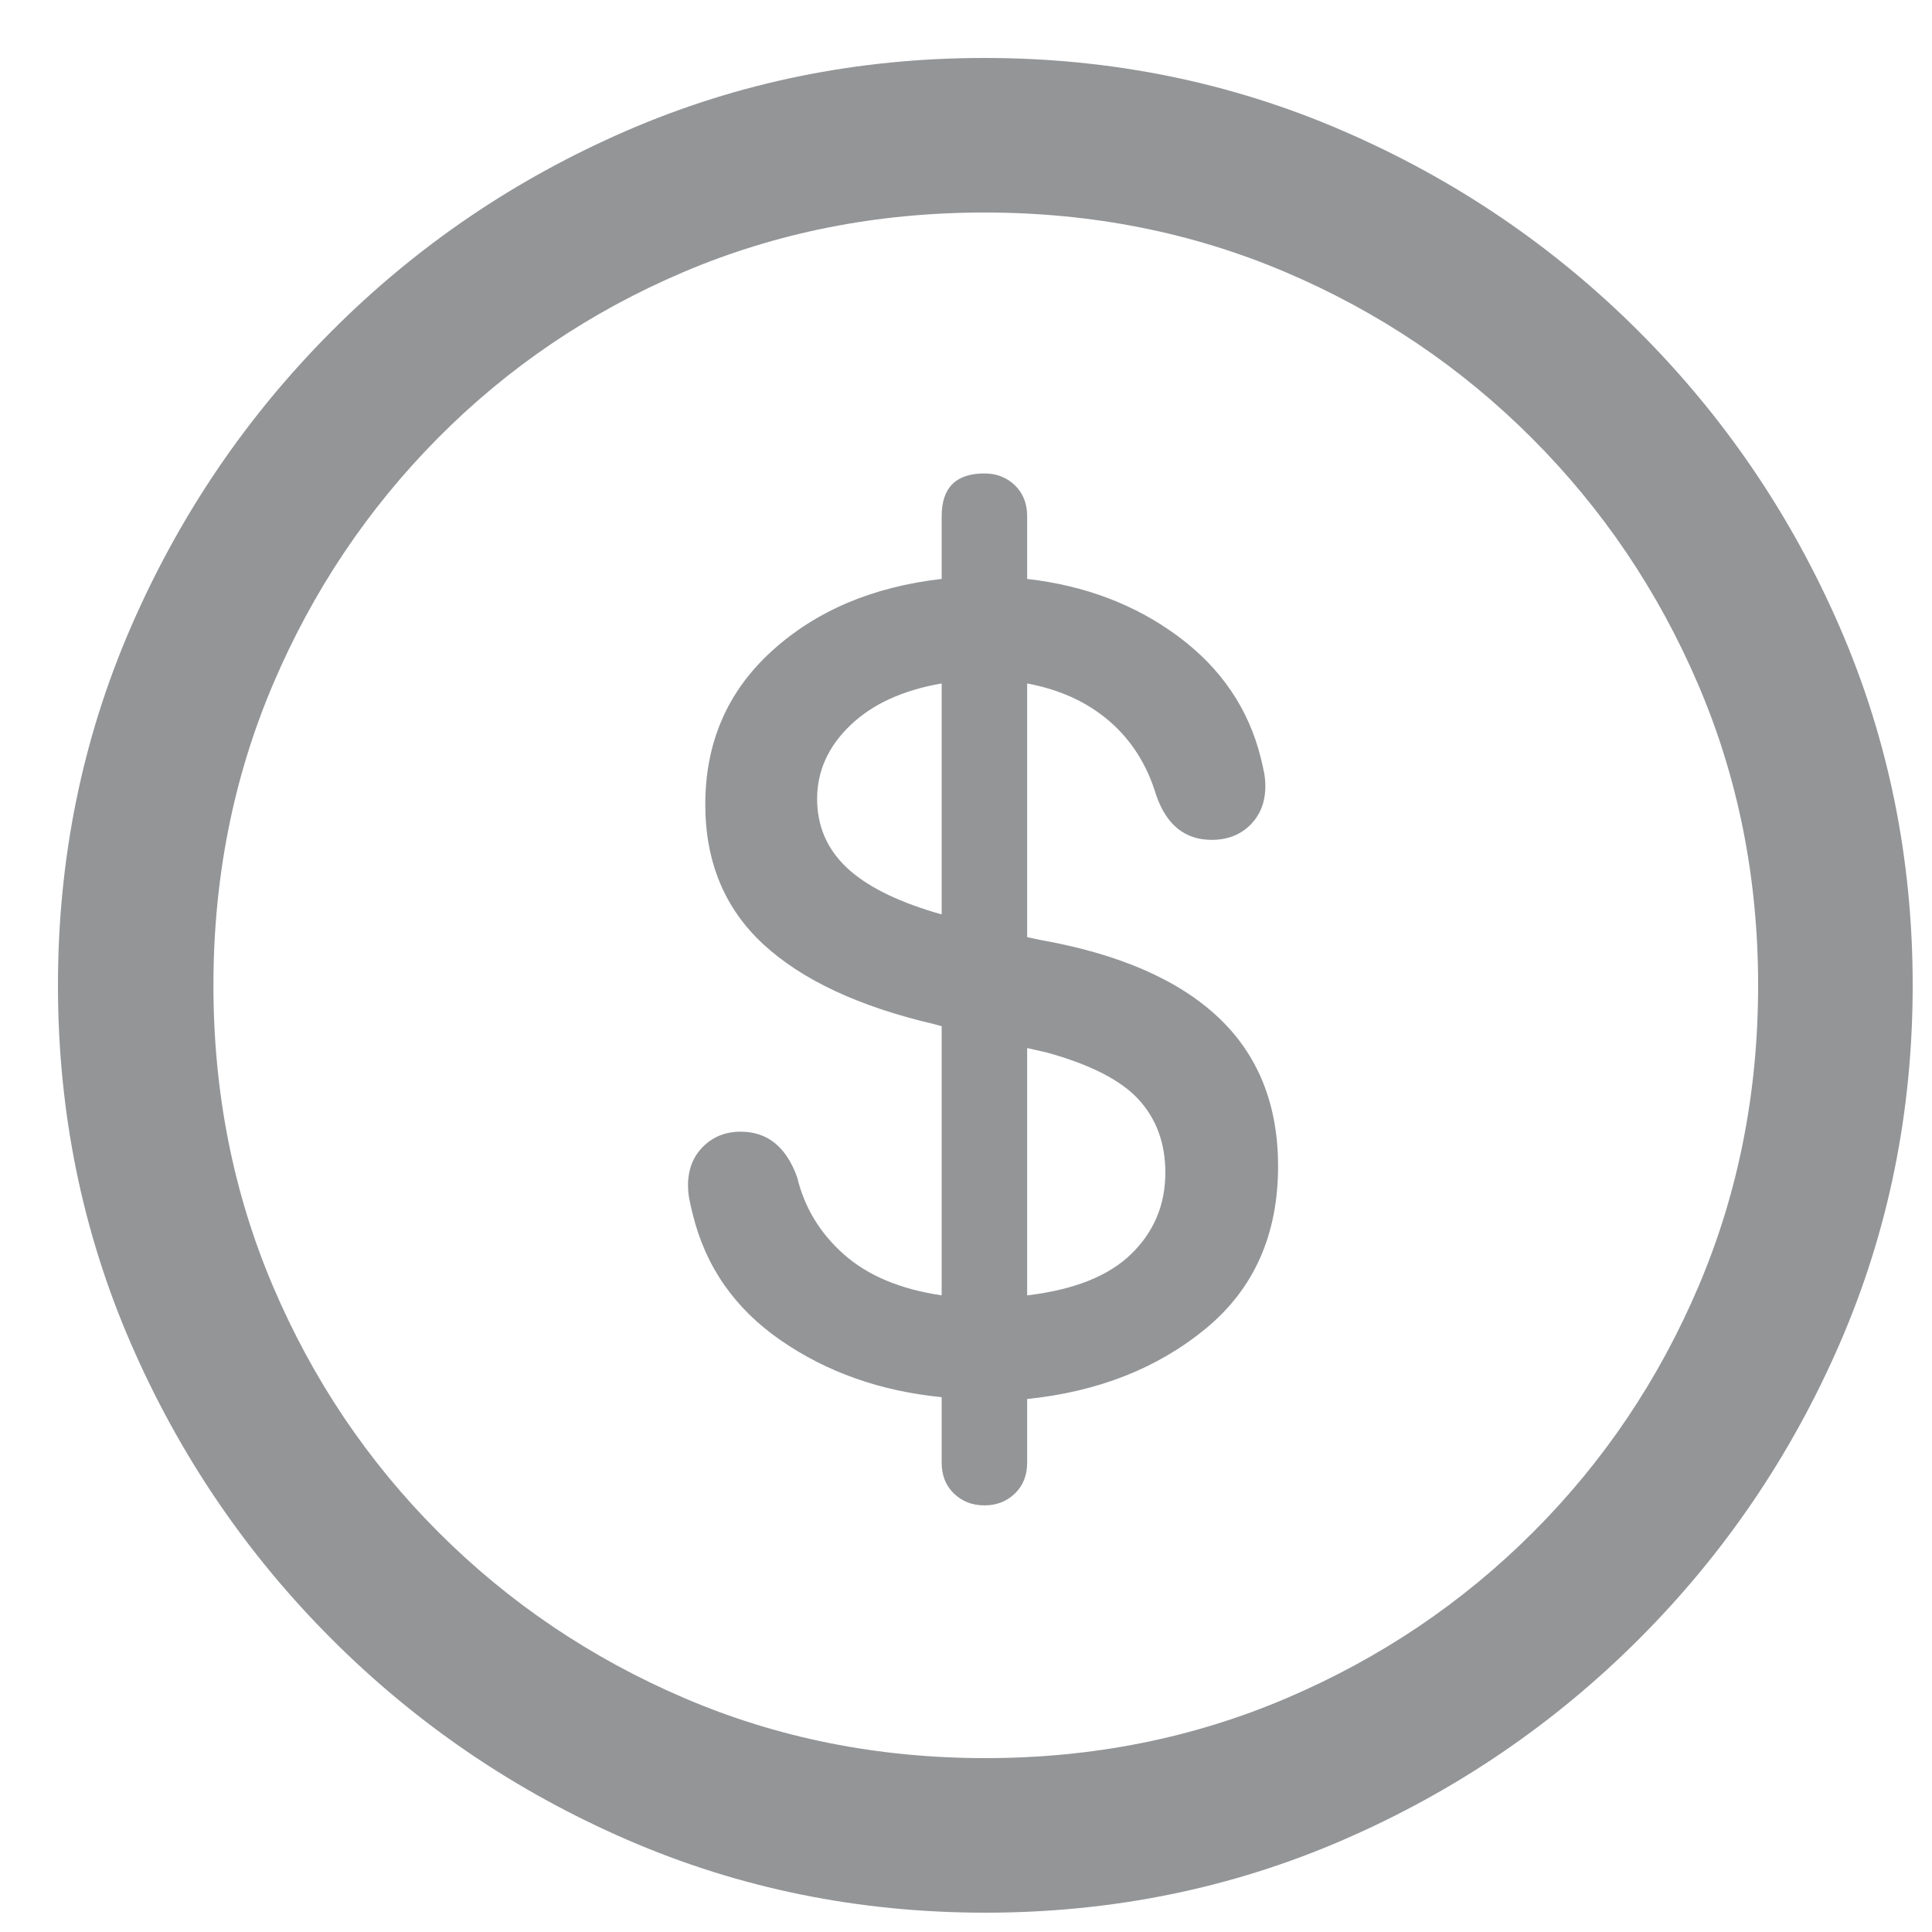
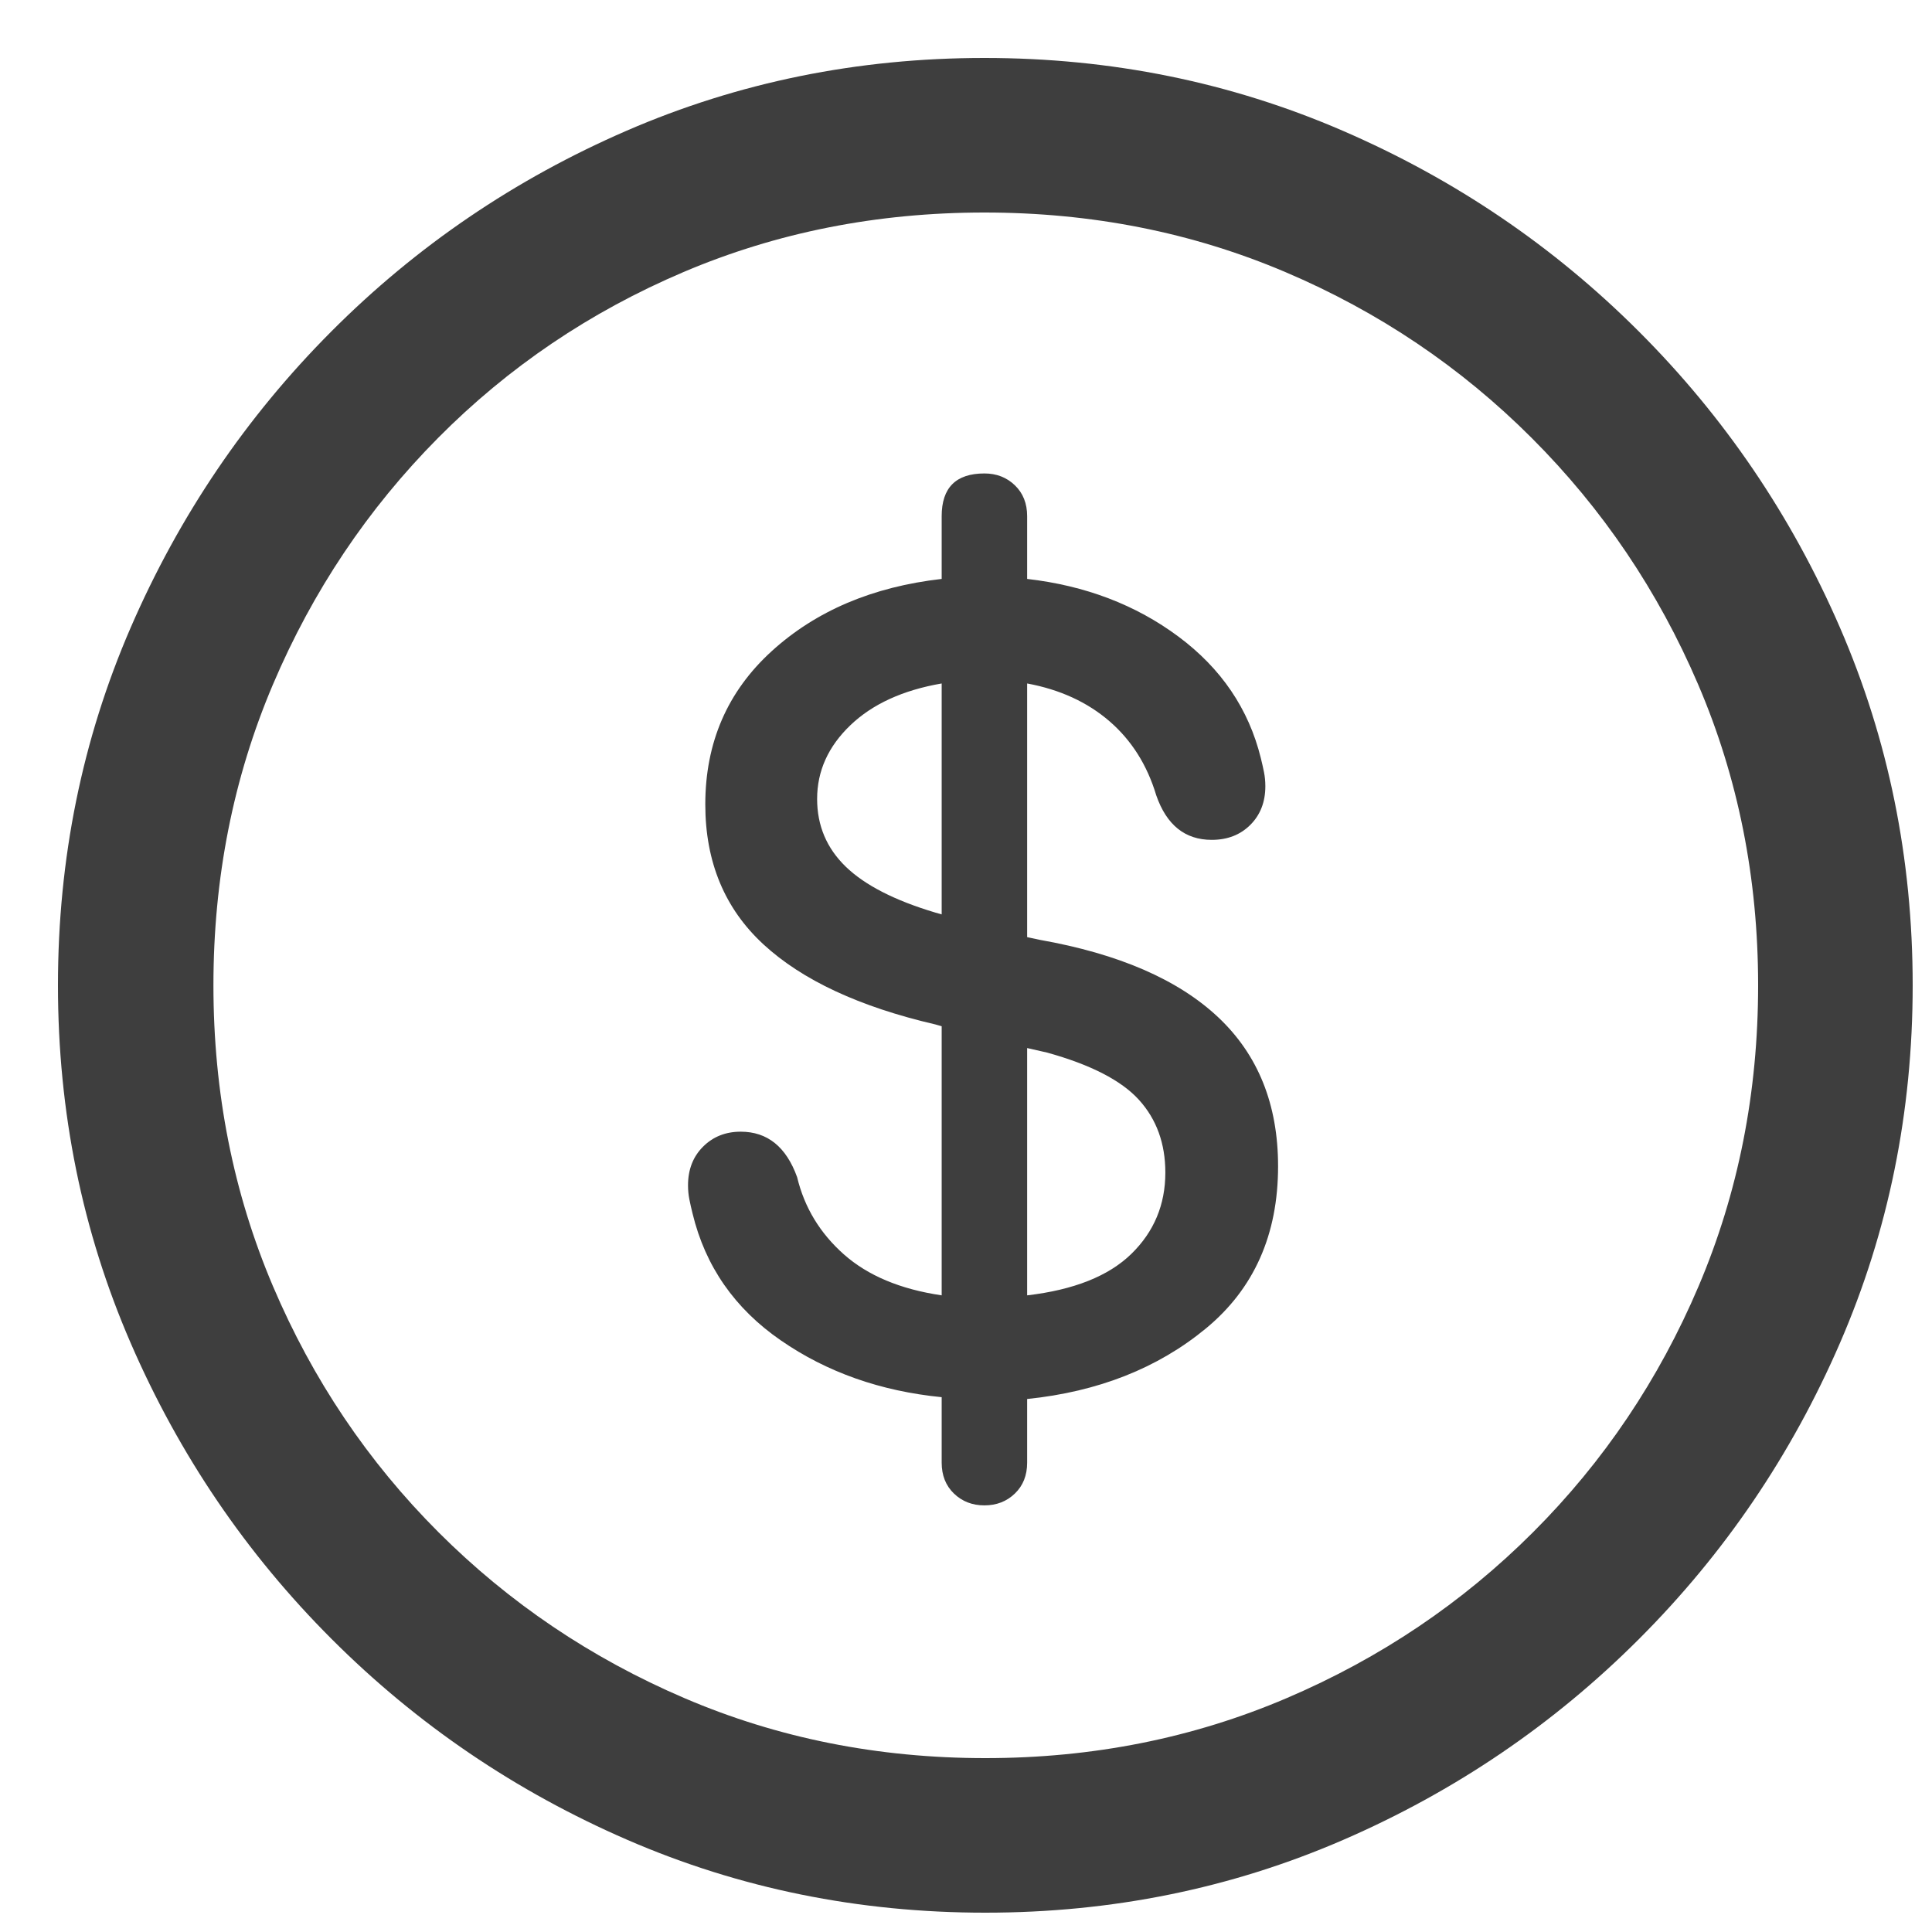
<svg xmlns="http://www.w3.org/2000/svg" width="100px" height="100px" viewBox="0 0 100 100" version="1.1">
  <g id="Artboard-Copy-290" stroke="none" stroke-width="1" fill="none" fill-rule="evenodd">
-     <path d="M51,99 C57.557,99 63.729,97.745 69.518,95.235 C75.306,92.725 80.412,89.259 84.835,84.835 C89.259,80.412 92.725,75.306 95.235,69.518 C97.745,63.729 99,57.557 99,51 C99,44.443 97.745,38.271 95.235,32.482 C92.725,26.694 89.259,21.588 84.835,17.165 C80.412,12.741 75.298,9.275 69.494,6.765 C63.69,4.255 57.51,3 50.953,3 C44.396,3 38.224,4.255 32.435,6.765 C26.647,9.275 21.549,12.741 17.141,17.165 C12.733,21.588 9.275,26.694 6.765,32.482 C4.255,38.271 3,44.443 3,51 C3,57.557 4.255,63.729 6.765,69.518 C9.275,75.306 12.741,80.412 17.165,84.835 C21.588,89.259 26.694,92.725 32.482,95.235 C38.271,97.745 44.443,99 51,99 Z M51,91 C45.447,91 40.255,89.965 35.424,87.894 C30.592,85.824 26.349,82.961 22.694,79.306 C19.039,75.651 16.184,71.408 14.129,66.576 C12.075,61.745 11.047,56.553 11.047,51 C11.047,45.447 12.075,40.255 14.129,35.424 C16.184,30.592 19.031,26.341 22.671,22.671 C26.31,19 30.545,16.137 35.376,14.082 C40.208,12.027 45.4,11 50.953,11 C56.506,11 61.698,12.027 66.529,14.082 C71.361,16.137 75.612,19 79.282,22.671 C82.953,26.341 85.824,30.592 87.894,35.424 C89.965,40.255 91,45.447 91,51 C91,56.553 89.973,61.745 87.918,66.576 C85.863,71.408 83.008,75.651 79.353,79.306 C75.698,82.961 71.447,85.824 66.6,87.894 C61.753,89.965 56.553,91 51,91 Z M50.953,77.918 C51.58,77.918 52.106,77.714 52.529,77.306 C52.953,76.898 53.165,76.365 53.165,75.706 L53.165,72.412 C56.835,72.035 59.918,70.82 62.412,68.765 C64.906,66.71 66.153,63.91 66.153,60.365 C66.153,57.165 65.118,54.592 63.047,52.647 C60.976,50.702 57.902,49.369 53.824,48.647 L53.165,48.506 L53.165,35.376 C54.859,35.69 56.278,36.341 57.424,37.329 C58.569,38.318 59.376,39.596 59.847,41.165 C60.38,42.702 61.337,43.471 62.718,43.471 C63.533,43.471 64.2,43.212 64.718,42.694 C65.235,42.176 65.494,41.51 65.494,40.694 C65.494,40.443 65.471,40.2 65.424,39.965 C65.376,39.729 65.322,39.486 65.259,39.235 C64.631,36.694 63.212,34.6 61,32.953 C58.788,31.306 56.176,30.31 53.165,29.965 L53.165,26.718 C53.165,26.059 52.953,25.525 52.529,25.118 C52.106,24.71 51.58,24.506 50.953,24.506 C49.478,24.506 48.741,25.243 48.741,26.718 L48.741,29.965 C45.165,30.373 42.231,31.62 39.941,33.706 C37.651,35.792 36.506,38.435 36.506,41.635 C36.506,44.616 37.51,47.031 39.518,48.882 C41.525,50.733 44.49,52.114 48.412,53.024 L48.741,53.118 L48.741,67.047 C46.608,66.733 44.922,66.027 43.682,64.929 C42.443,63.831 41.635,62.498 41.259,60.929 C40.976,60.145 40.592,59.557 40.106,59.165 C39.62,58.773 39.031,58.576 38.341,58.576 C37.557,58.576 36.906,58.835 36.388,59.353 C35.871,59.871 35.612,60.537 35.612,61.353 C35.612,61.604 35.635,61.847 35.682,62.082 C35.729,62.318 35.784,62.561 35.847,62.812 C36.506,65.541 38.027,67.729 40.412,69.376 C42.796,71.024 45.573,72.004 48.741,72.318 L48.741,75.706 C48.741,76.365 48.953,76.898 49.376,77.306 C49.8,77.714 50.325,77.918 50.953,77.918 Z M48.741,47.329 L48.412,47.235 C46.31,46.608 44.765,45.816 43.776,44.859 C42.788,43.902 42.294,42.733 42.294,41.353 C42.294,39.91 42.867,38.639 44.012,37.541 C45.157,36.443 46.733,35.722 48.741,35.376 L48.741,47.329 Z M53.165,67.047 L53.165,54.247 L54.2,54.482 C56.459,55.11 58.043,55.925 58.953,56.929 C59.863,57.933 60.318,59.188 60.318,60.694 C60.318,62.357 59.729,63.761 58.553,64.906 C57.376,66.051 55.58,66.765 53.165,67.047 Z" id="􀖗" fill="#939597" fill-rule="nonzero" />
+     <path d="M51,99 C57.557,99 63.729,97.745 69.518,95.235 C75.306,92.725 80.412,89.259 84.835,84.835 C89.259,80.412 92.725,75.306 95.235,69.518 C97.745,63.729 99,57.557 99,51 C99,44.443 97.745,38.271 95.235,32.482 C92.725,26.694 89.259,21.588 84.835,17.165 C80.412,12.741 75.298,9.275 69.494,6.765 C63.69,4.255 57.51,3 50.953,3 C44.396,3 38.224,4.255 32.435,6.765 C26.647,9.275 21.549,12.741 17.141,17.165 C12.733,21.588 9.275,26.694 6.765,32.482 C4.255,38.271 3,44.443 3,51 C3,57.557 4.255,63.729 6.765,69.518 C9.275,75.306 12.741,80.412 17.165,84.835 C21.588,89.259 26.694,92.725 32.482,95.235 C38.271,97.745 44.443,99 51,99 Z M51,91 C45.447,91 40.255,89.965 35.424,87.894 C30.592,85.824 26.349,82.961 22.694,79.306 C19.039,75.651 16.184,71.408 14.129,66.576 C12.075,61.745 11.047,56.553 11.047,51 C11.047,45.447 12.075,40.255 14.129,35.424 C16.184,30.592 19.031,26.341 22.671,22.671 C26.31,19 30.545,16.137 35.376,14.082 C40.208,12.027 45.4,11 50.953,11 C56.506,11 61.698,12.027 66.529,14.082 C71.361,16.137 75.612,19 79.282,22.671 C82.953,26.341 85.824,30.592 87.894,35.424 C89.965,40.255 91,45.447 91,51 C91,56.553 89.973,61.745 87.918,66.576 C85.863,71.408 83.008,75.651 79.353,79.306 C75.698,82.961 71.447,85.824 66.6,87.894 C61.753,89.965 56.553,91 51,91 Z M50.953,77.918 C51.58,77.918 52.106,77.714 52.529,77.306 C52.953,76.898 53.165,76.365 53.165,75.706 L53.165,72.412 C56.835,72.035 59.918,70.82 62.412,68.765 C64.906,66.71 66.153,63.91 66.153,60.365 C66.153,57.165 65.118,54.592 63.047,52.647 C60.976,50.702 57.902,49.369 53.824,48.647 L53.165,48.506 L53.165,35.376 C54.859,35.69 56.278,36.341 57.424,37.329 C58.569,38.318 59.376,39.596 59.847,41.165 C60.38,42.702 61.337,43.471 62.718,43.471 C63.533,43.471 64.2,43.212 64.718,42.694 C65.235,42.176 65.494,41.51 65.494,40.694 C65.494,40.443 65.471,40.2 65.424,39.965 C65.376,39.729 65.322,39.486 65.259,39.235 C64.631,36.694 63.212,34.6 61,32.953 C58.788,31.306 56.176,30.31 53.165,29.965 L53.165,26.718 C53.165,26.059 52.953,25.525 52.529,25.118 C52.106,24.71 51.58,24.506 50.953,24.506 C49.478,24.506 48.741,25.243 48.741,26.718 L48.741,29.965 C45.165,30.373 42.231,31.62 39.941,33.706 C37.651,35.792 36.506,38.435 36.506,41.635 C36.506,44.616 37.51,47.031 39.518,48.882 C41.525,50.733 44.49,52.114 48.412,53.024 L48.741,53.118 L48.741,67.047 C46.608,66.733 44.922,66.027 43.682,64.929 C42.443,63.831 41.635,62.498 41.259,60.929 C40.976,60.145 40.592,59.557 40.106,59.165 C39.62,58.773 39.031,58.576 38.341,58.576 C37.557,58.576 36.906,58.835 36.388,59.353 C35.871,59.871 35.612,60.537 35.612,61.353 C35.612,61.604 35.635,61.847 35.682,62.082 C35.729,62.318 35.784,62.561 35.847,62.812 C36.506,65.541 38.027,67.729 40.412,69.376 C42.796,71.024 45.573,72.004 48.741,72.318 L48.741,75.706 C48.741,76.365 48.953,76.898 49.376,77.306 C49.8,77.714 50.325,77.918 50.953,77.918 Z M48.741,47.329 L48.412,47.235 C46.31,46.608 44.765,45.816 43.776,44.859 C42.788,43.902 42.294,42.733 42.294,41.353 C42.294,39.91 42.867,38.639 44.012,37.541 C45.157,36.443 46.733,35.722 48.741,35.376 L48.741,47.329 Z M53.165,67.047 L53.165,54.247 L54.2,54.482 C56.459,55.11 58.043,55.925 58.953,56.929 C59.863,57.933 60.318,59.188 60.318,60.694 C60.318,62.357 59.729,63.761 58.553,64.906 C57.376,66.051 55.58,66.765 53.165,67.047 Z" id="􀖗" fill="#3E3E3E" fill-rule="nonzero" />
  </g>
</svg>
